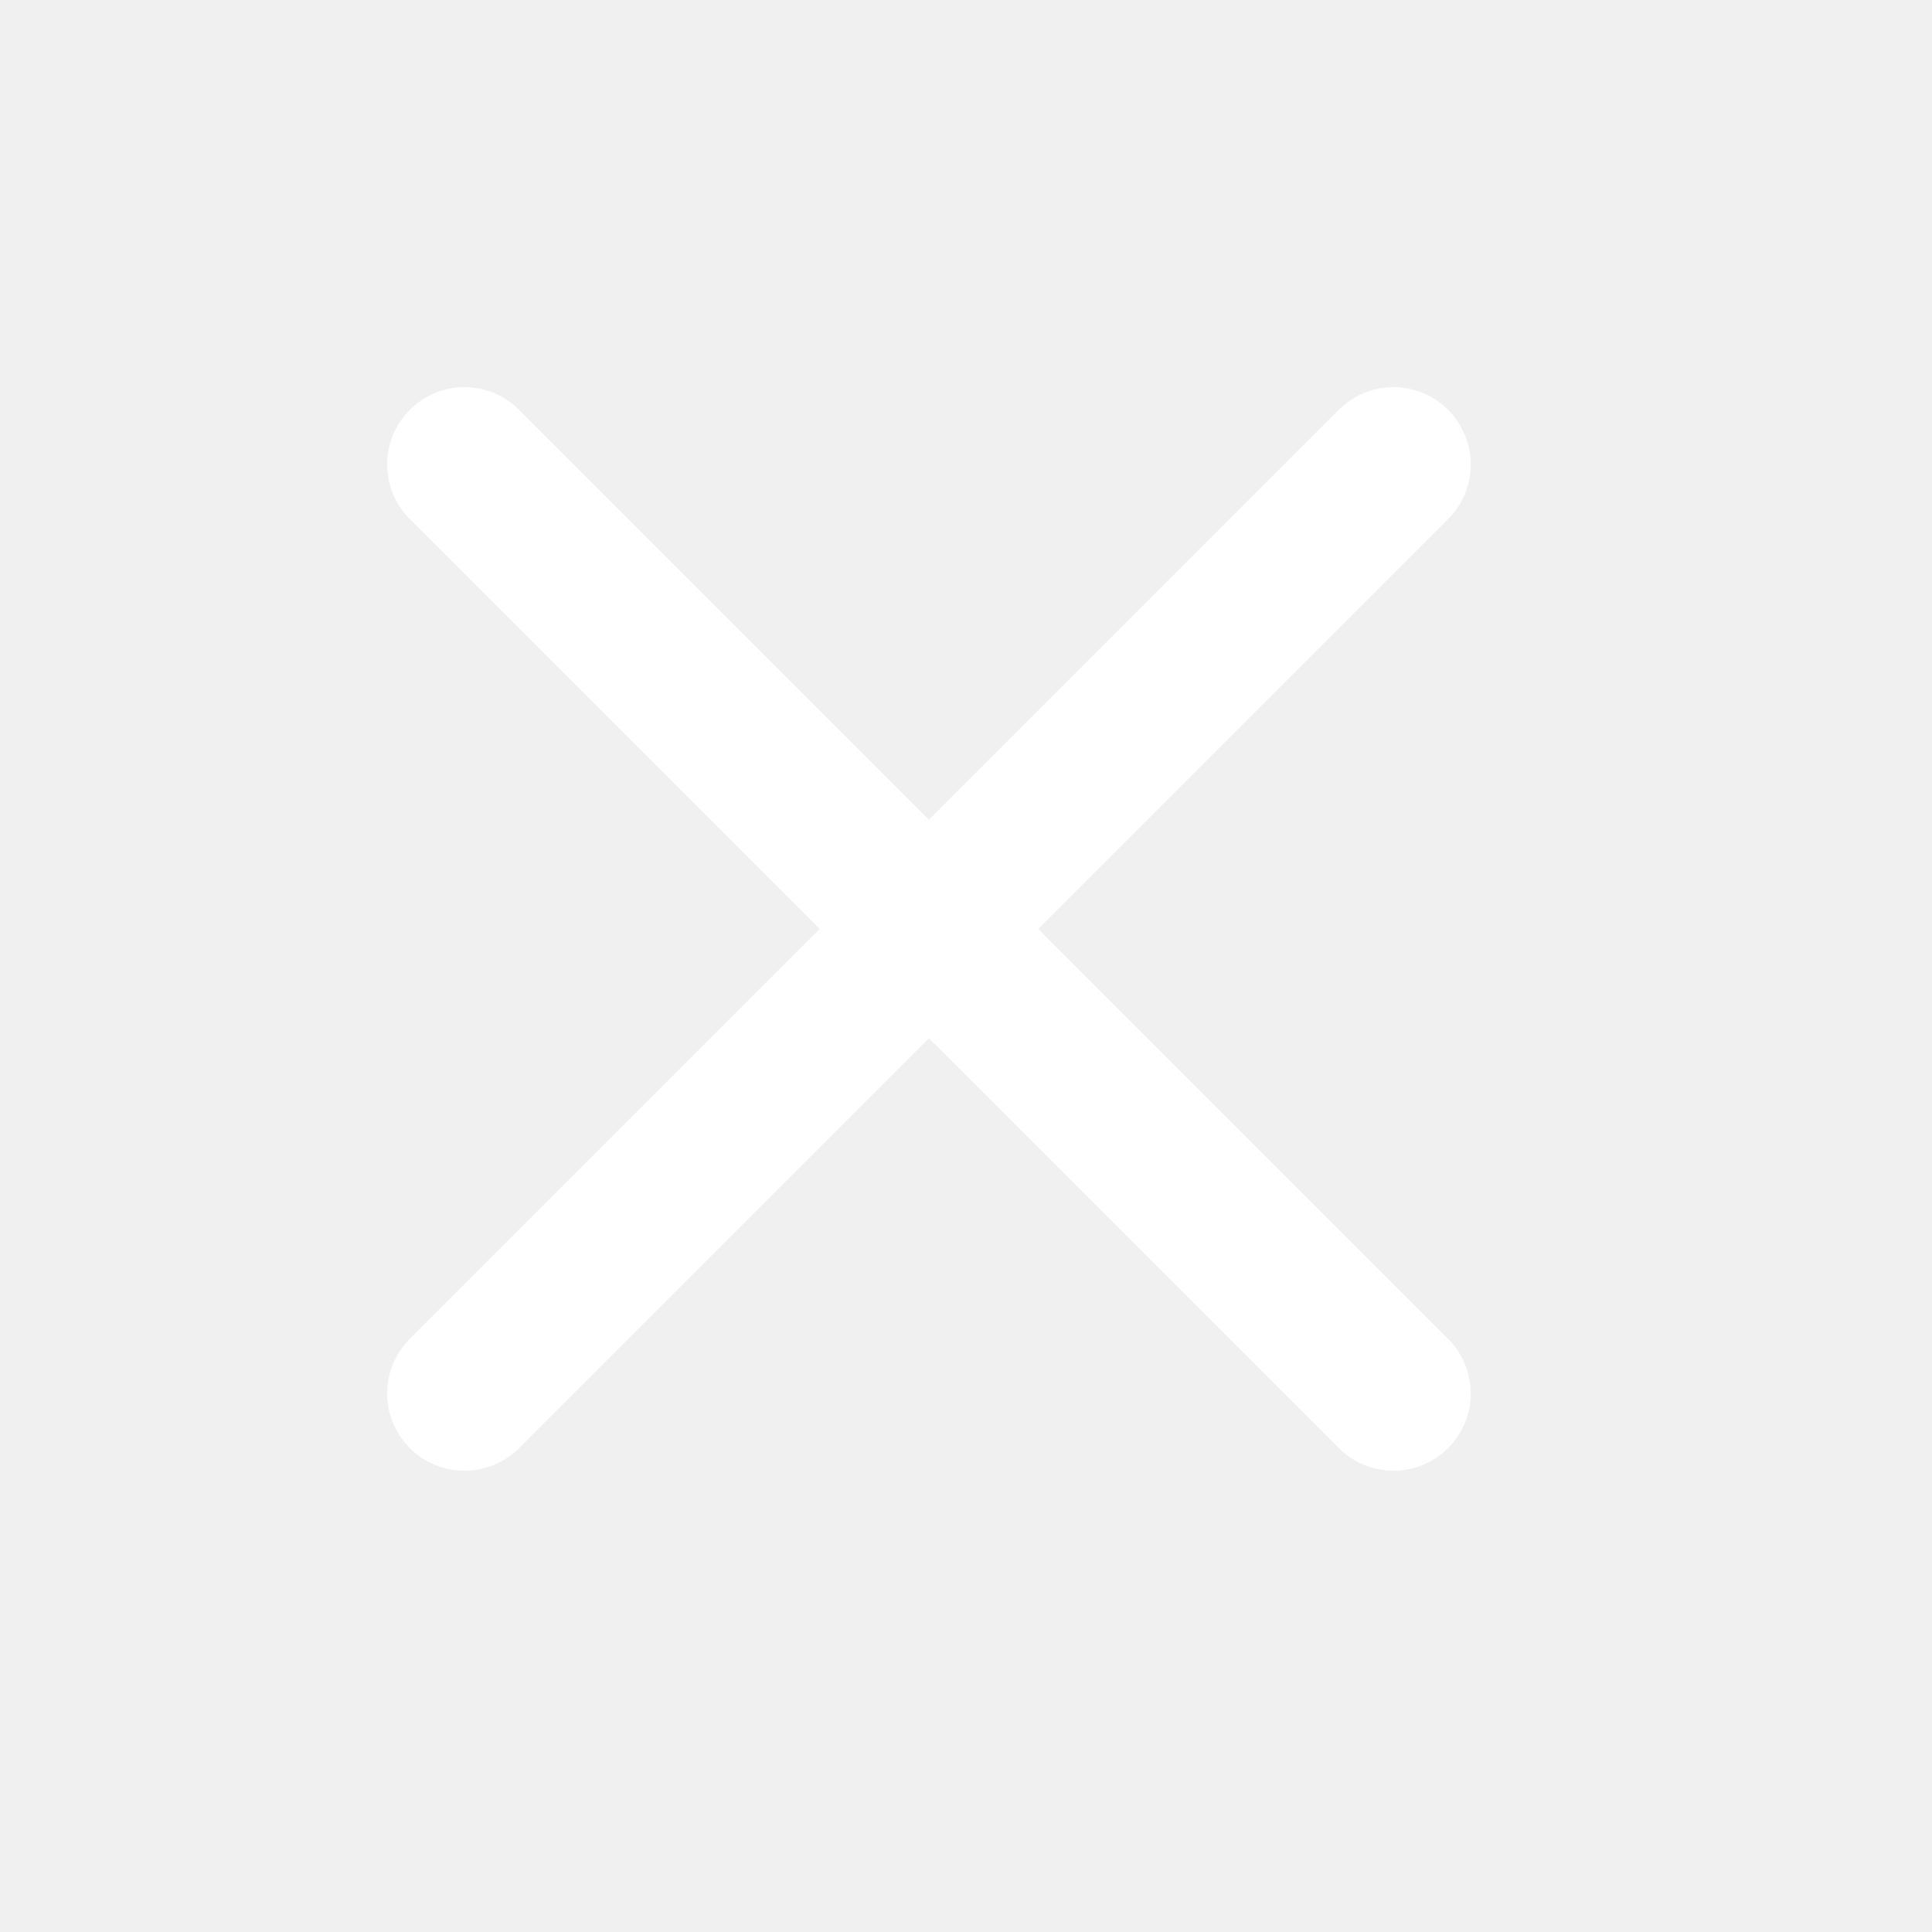
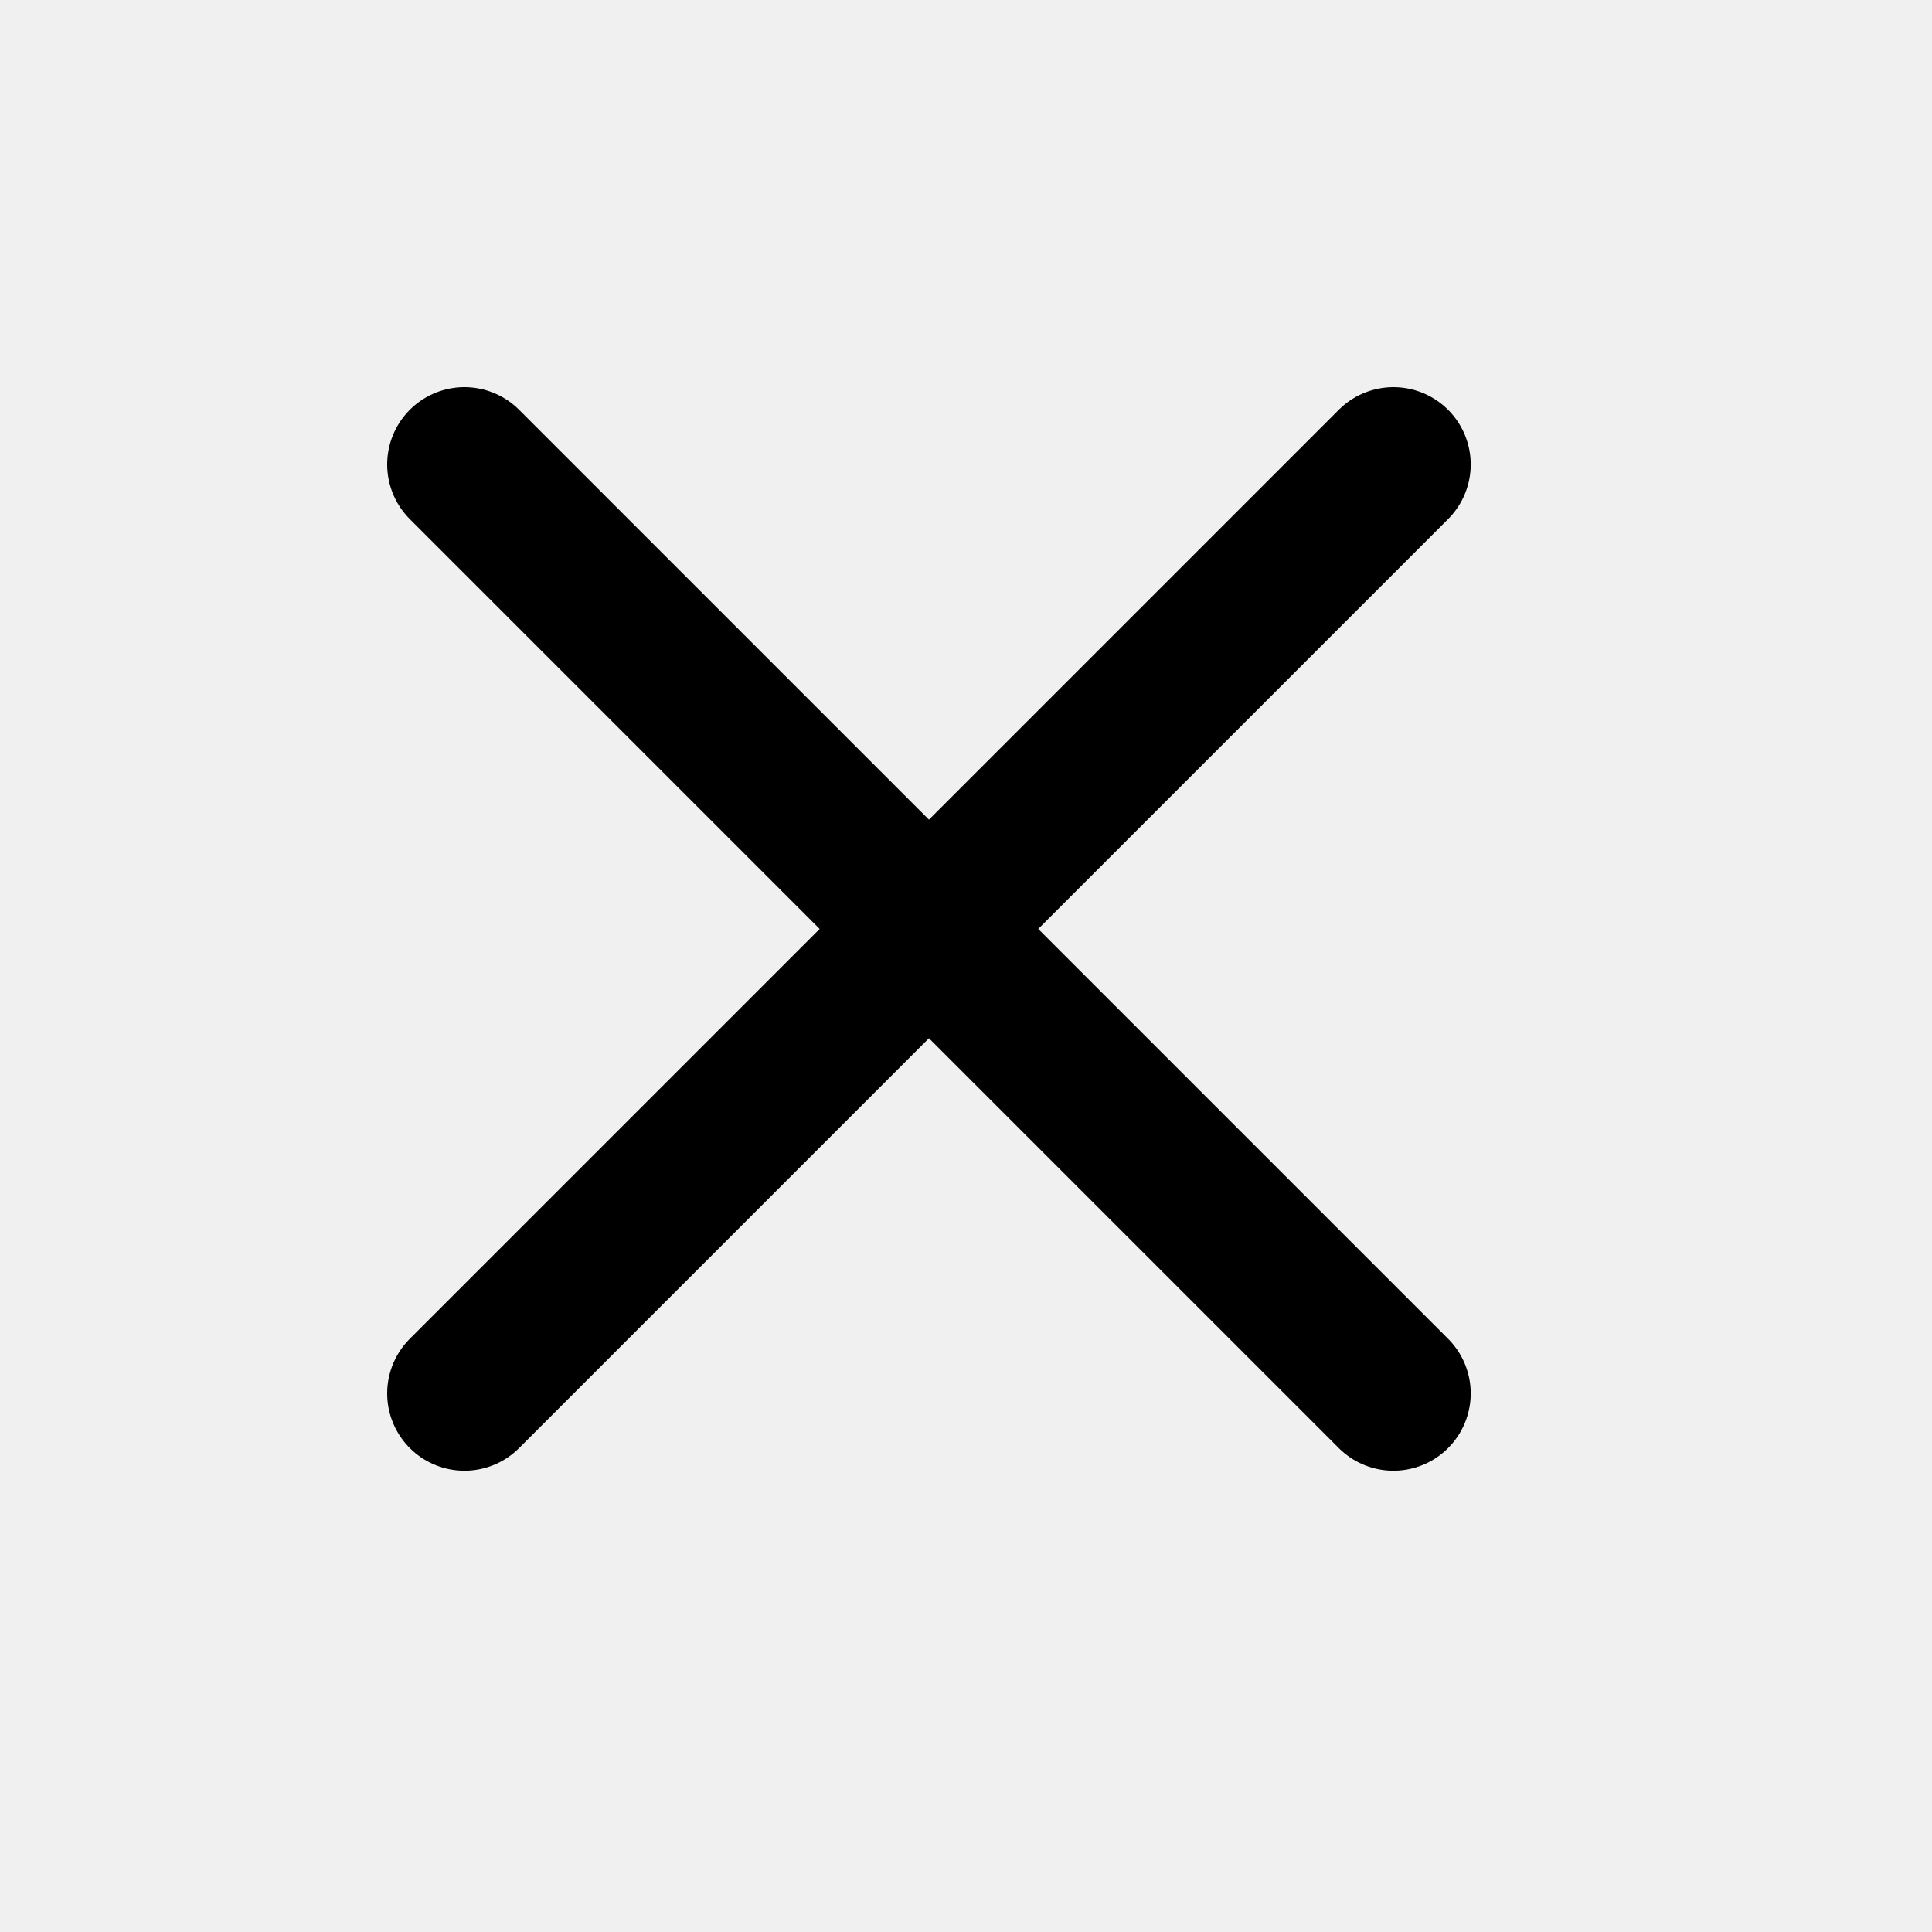
- <svg xmlns="http://www.w3.org/2000/svg" width="25" height="25" viewBox="0 0 25 25" fill="none">
-   <path d="M6.01 18.031L18.031 6.01M18.031 18.031L6.01 6.01" stroke="white" stroke-width="2" stroke-linecap="round" stroke-linejoin="round" />
+ <svg xmlns="http://www.w3.org/2000/svg" width="24" height="24" viewBox="0 0 25 25" fill="none">
+   <path d="M6.01 18.031L18.031 6.01M18.031 18.031L6.01 6.01" stroke="currentColor" stroke-width="2" stroke-linecap="round" stroke-linejoin="round" />
</svg>
